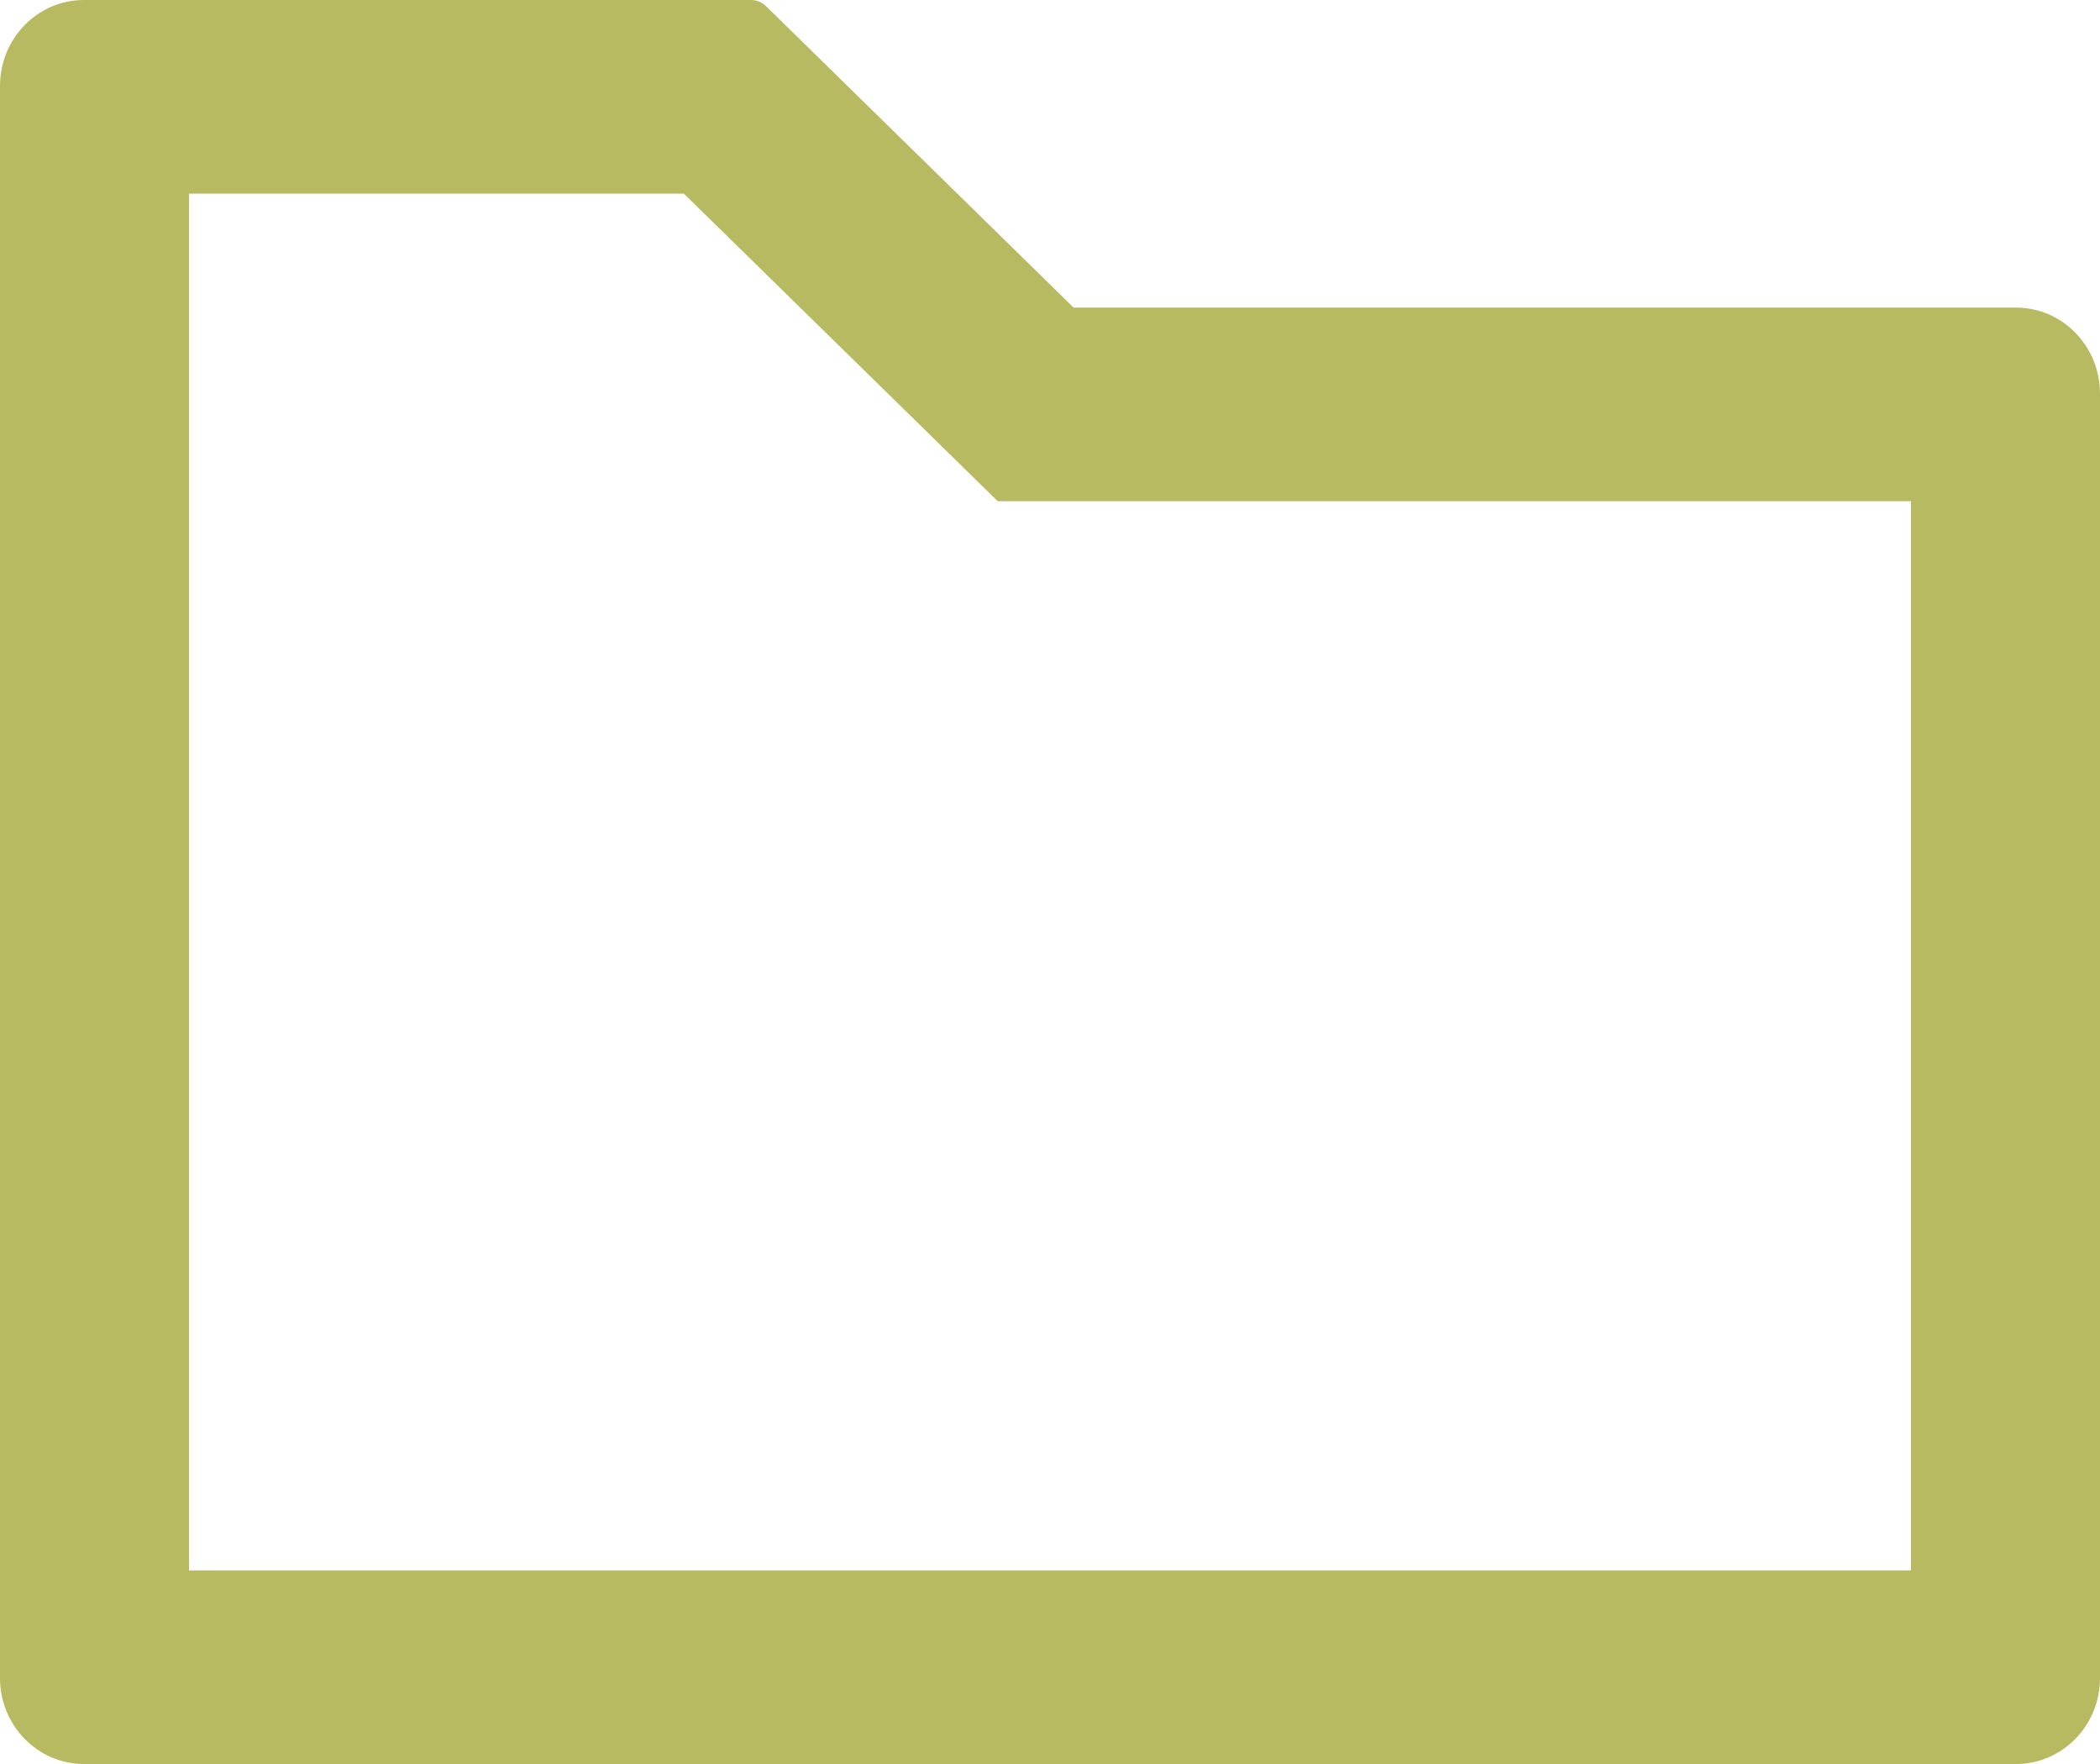
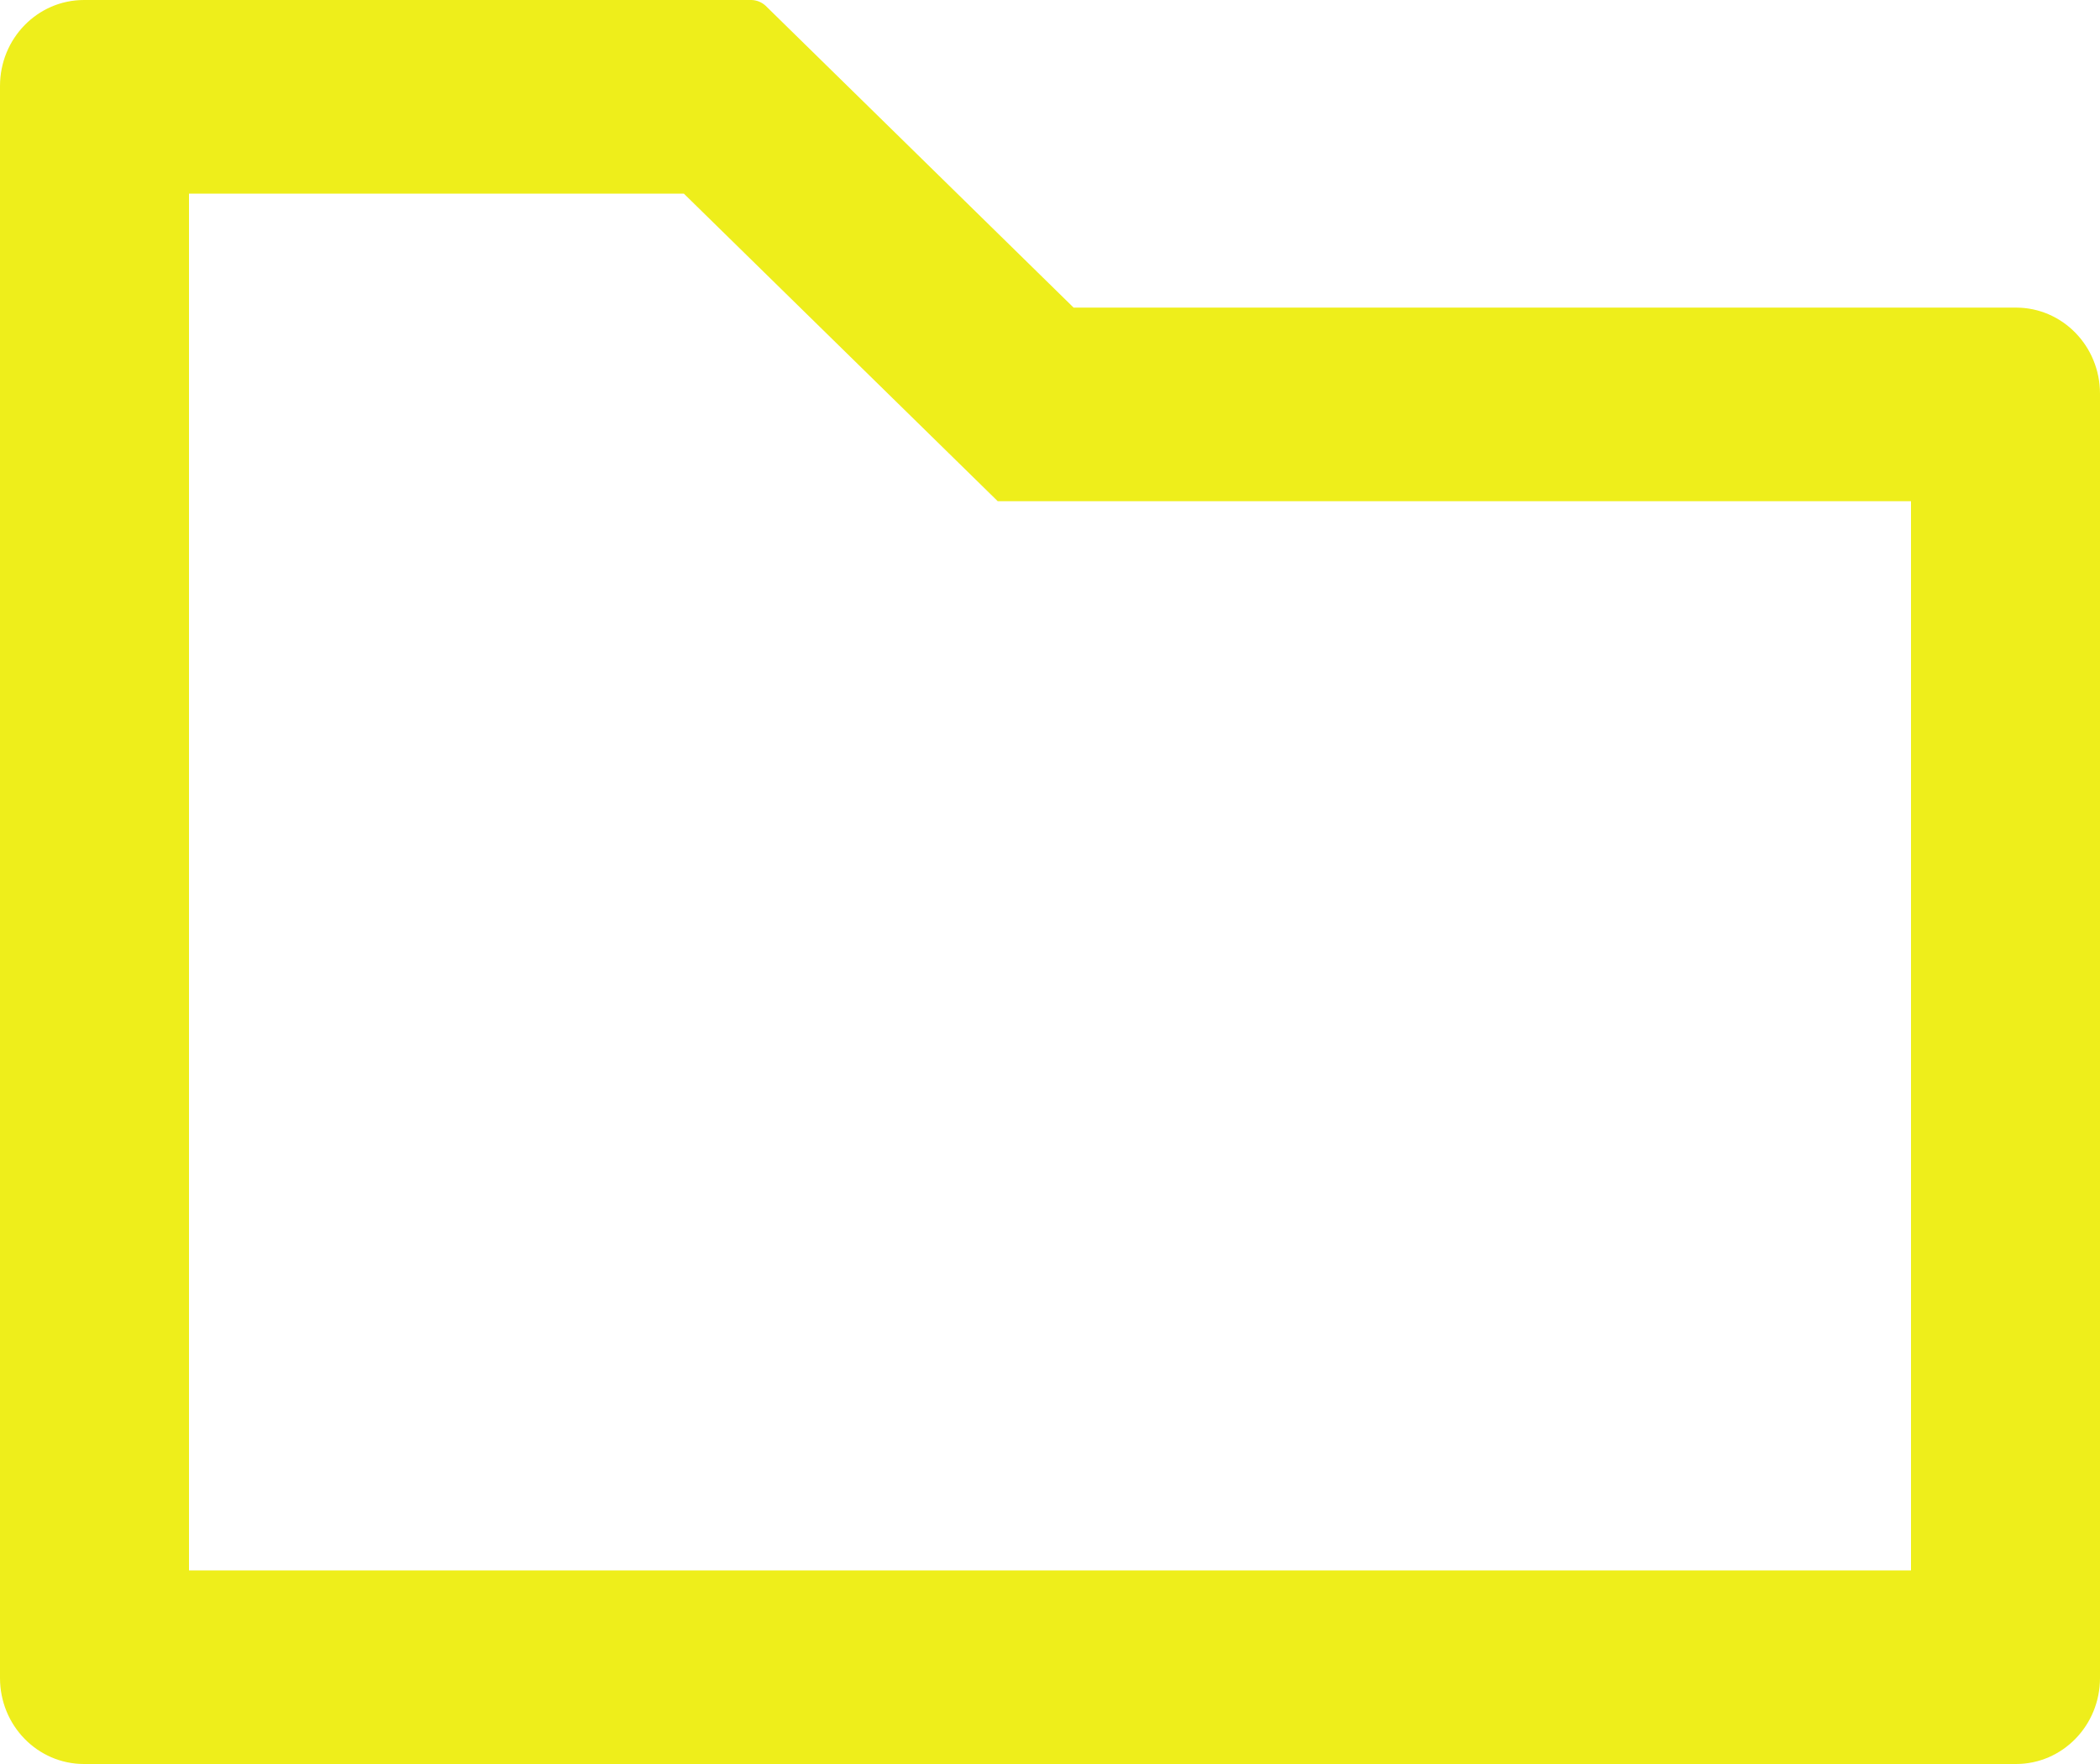
<svg xmlns="http://www.w3.org/2000/svg" width="25" height="21" viewBox="0 0 25 21" fill="none">
-   <path d="M24 3.662H12.781L9.116 0.07C9.069 0.026 9.008 0.001 8.944 0H1C0.447 0 0 0.458 0 1.024V19.976C0 20.542 0.447 21 1 21H24C24.553 21 25 20.542 25 19.976V4.687C25 4.12 24.553 3.662 24 3.662ZM22.75 18.695H2.25V2.305H8.141L11.878 5.967H22.75V18.695Z" fill="#B8BA61" />
+   <path d="M24 3.662H12.781L9.116 0.07C9.069 0.026 9.008 0.001 8.944 0H1C0.447 0 0 0.458 0 1.024V19.976C0 20.542 0.447 21 1 21H24C24.553 21 25 20.542 25 19.976V4.687C25 4.12 24.553 3.662 24 3.662ZM22.75 18.695H2.25V2.305H8.141L11.878 5.967H22.75V18.695Z" fill="#eeee1b" />
</svg>
